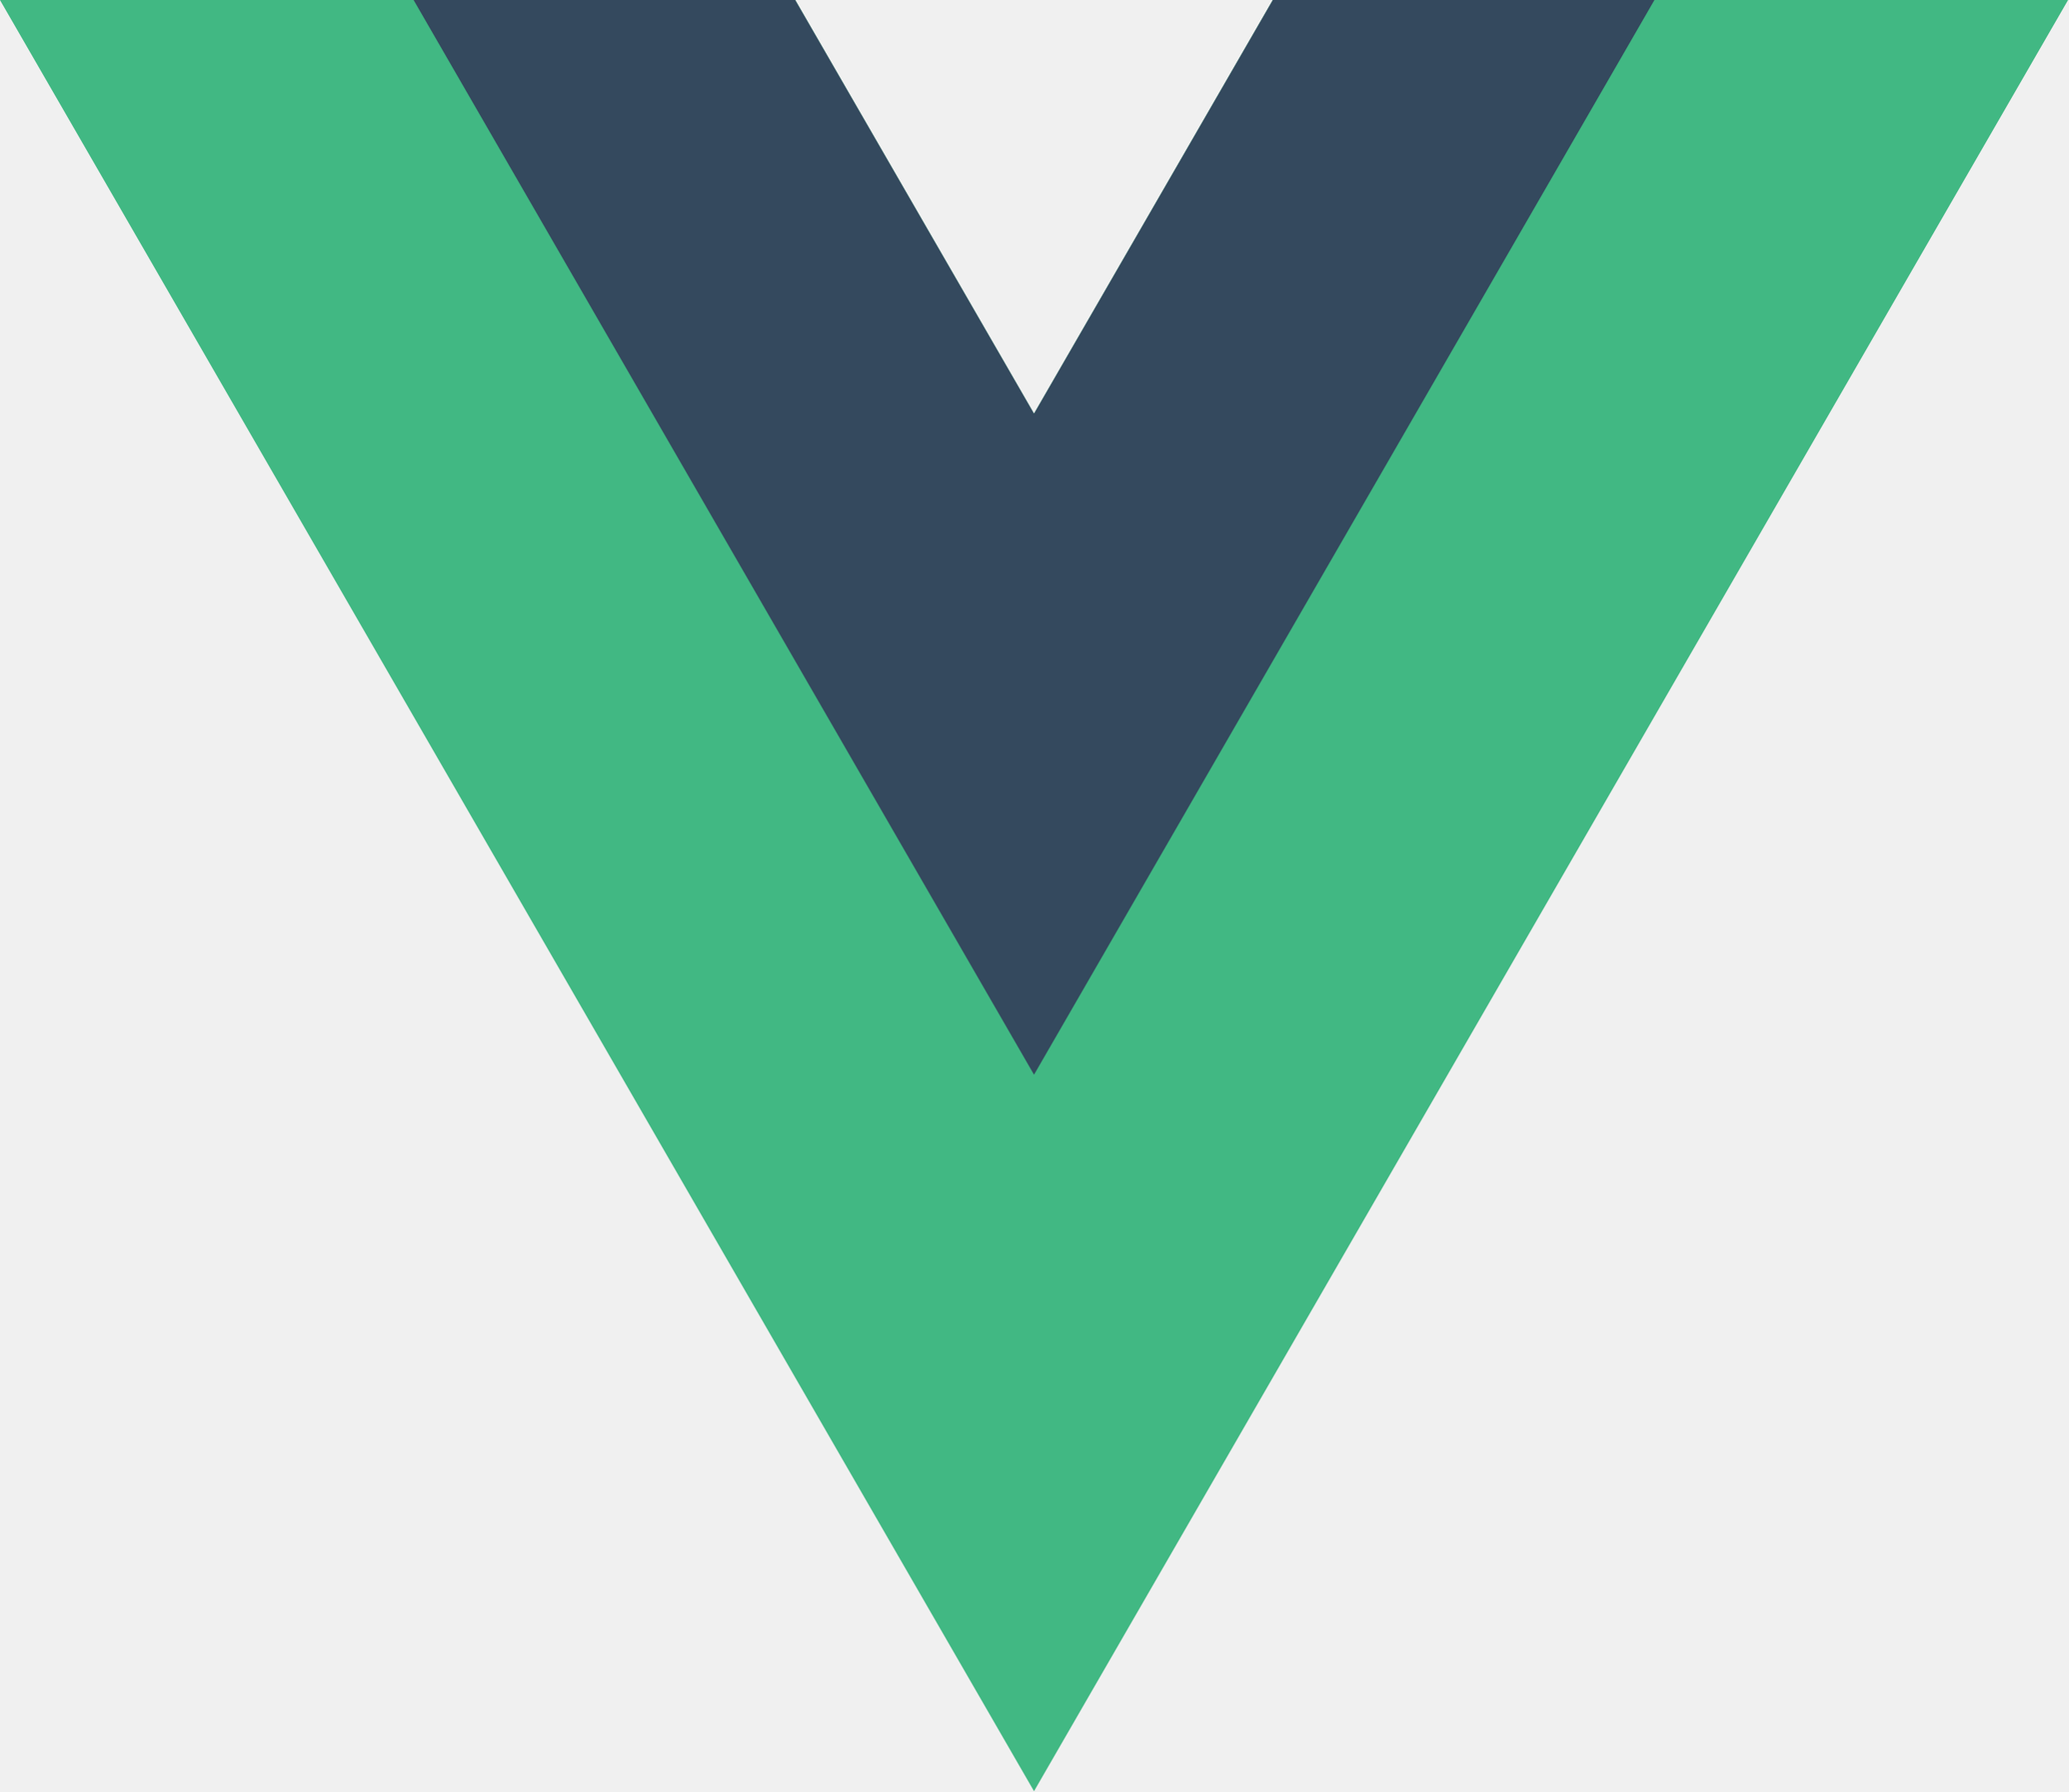
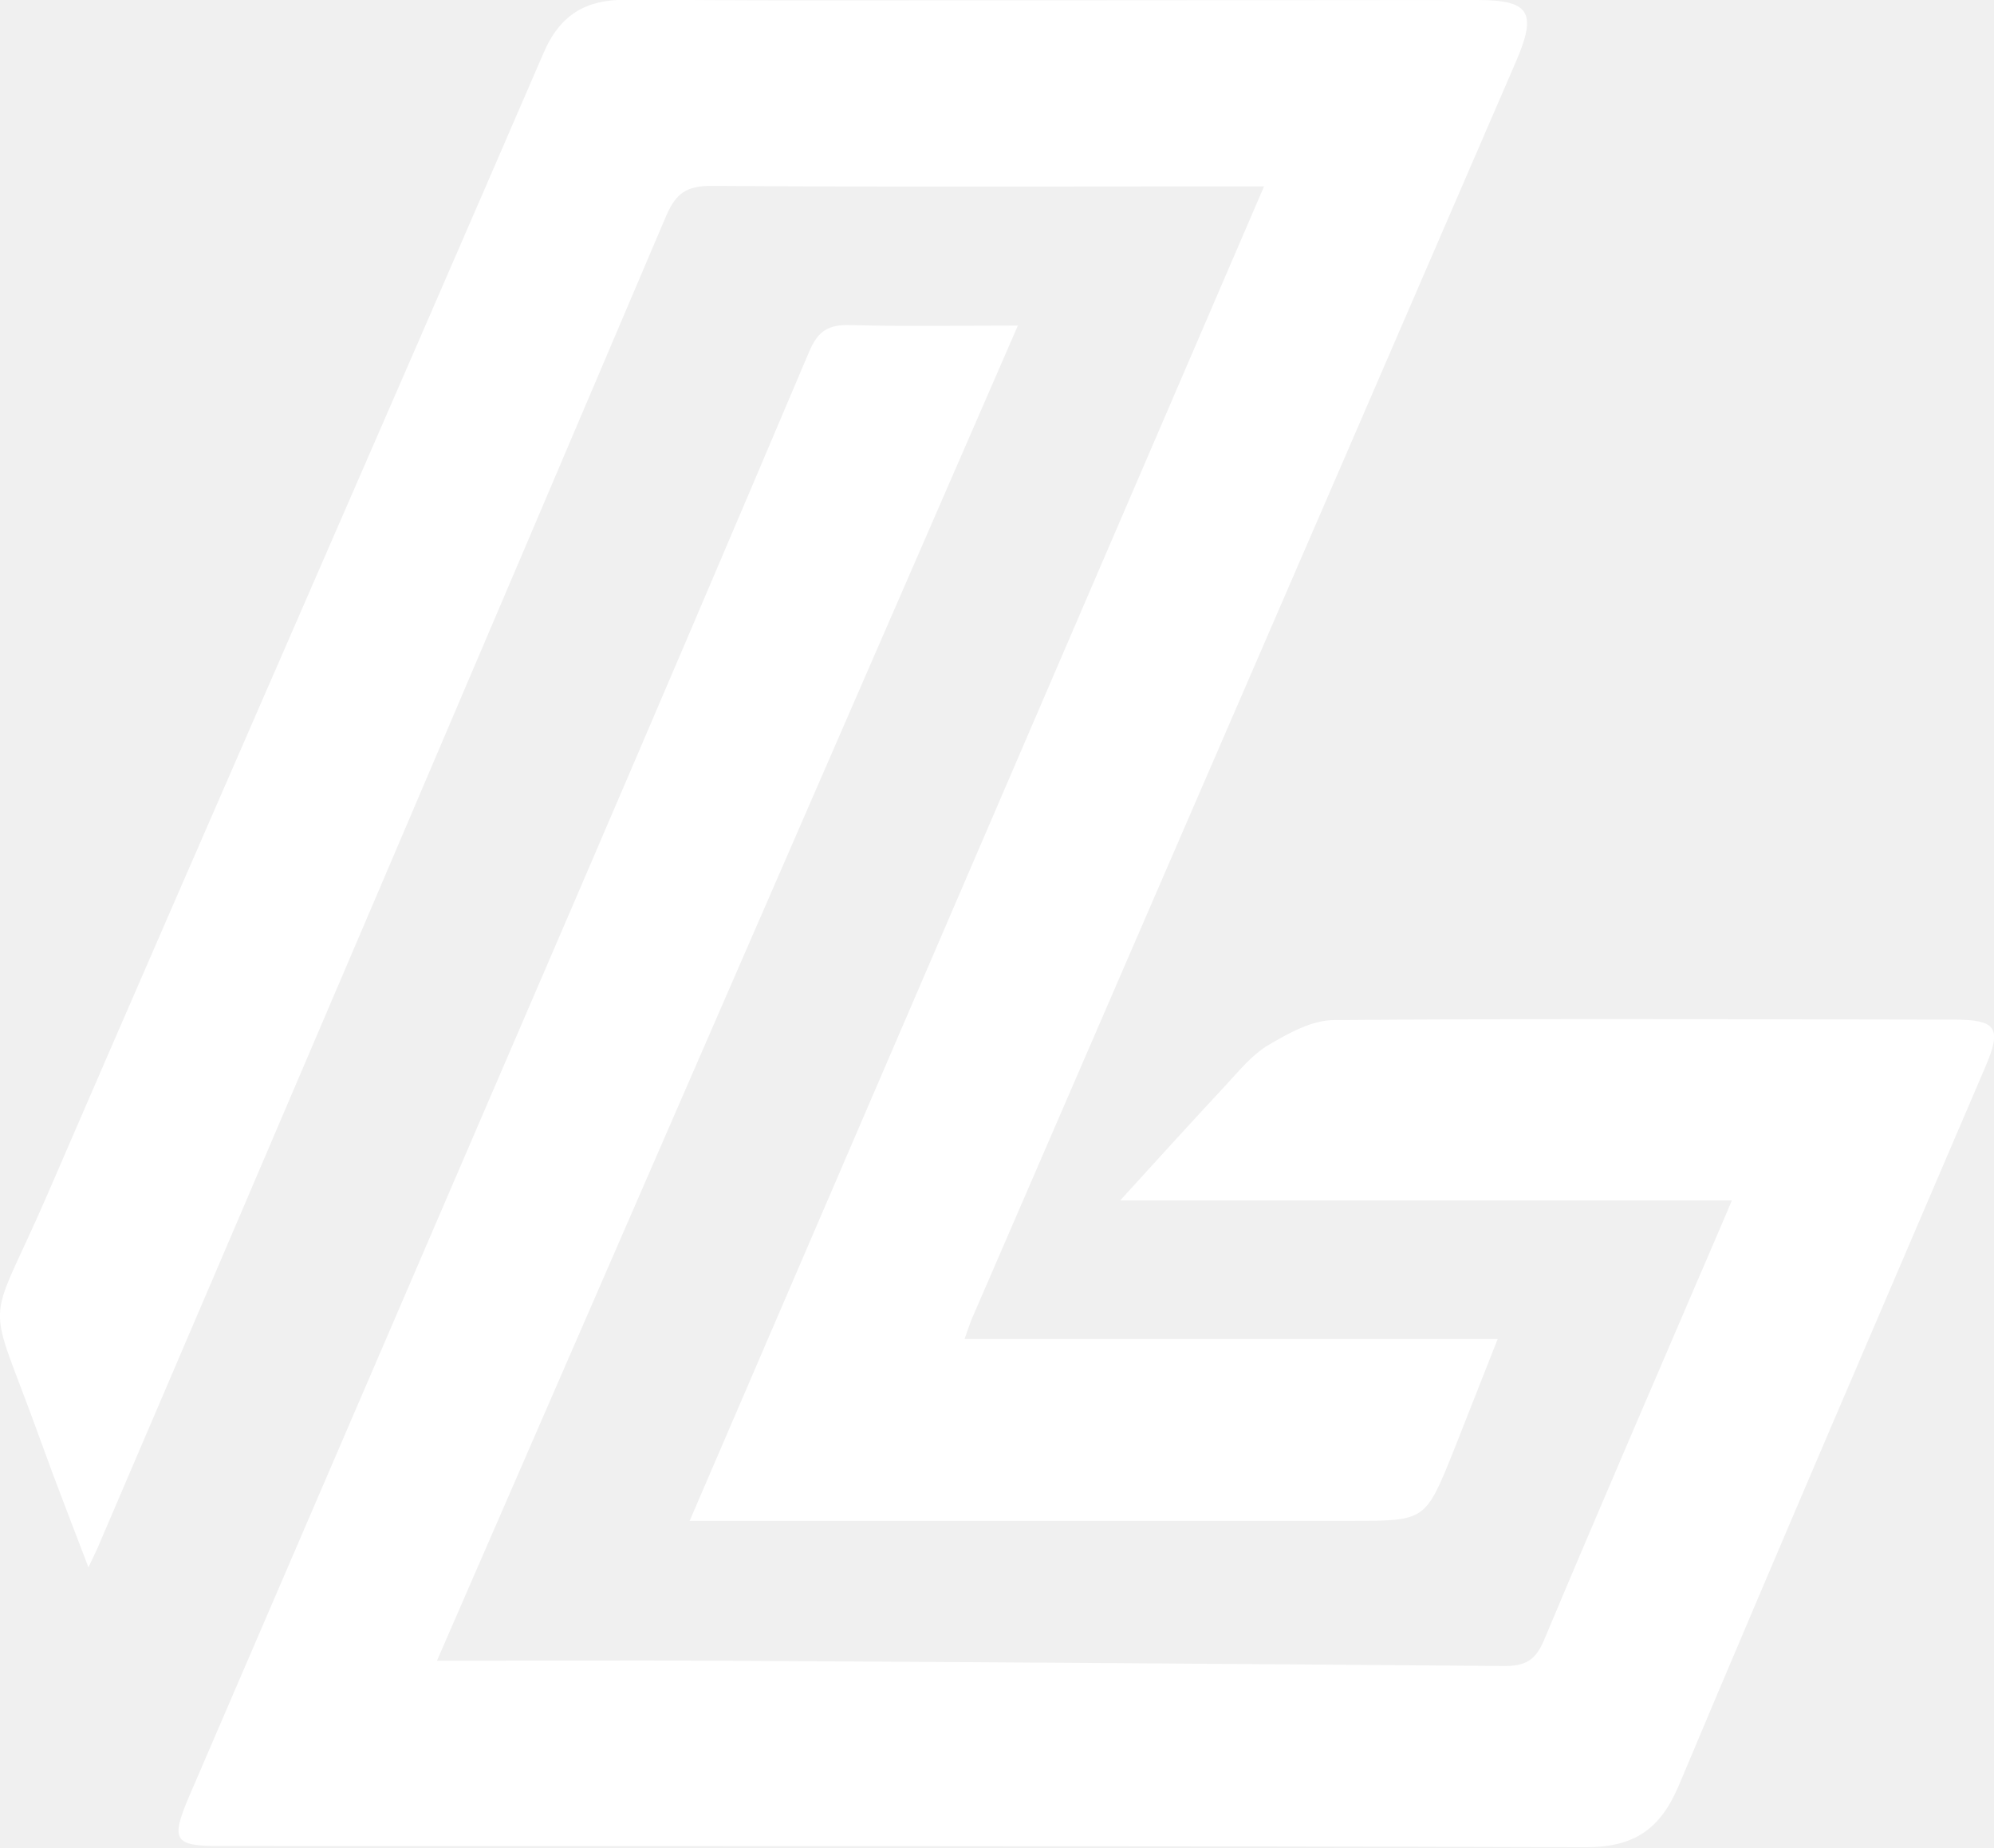
- <svg xmlns="http://www.w3.org/2000/svg" viewBox="0 0 261.76 226.69">
-   <path d="M161.096.001l-30.225 52.351L100.647.001H-.005l130.877 226.688L261.749.001z" fill="#41b883" />
-   <path d="M161.096.001l-30.225 52.351L100.647.001H52.346l78.526 136.01L209.398.001z" fill="#34495e" />
+ <svg xmlns="http://www.w3.org/2000/svg" width="68" height="63" viewBox="0 0 68 63" fill="none">
+   <g clip-path="url(#clip0_137_7774)">
+     <path d="M14.901 56.636C18.217 56.636 21.377 56.62 24.555 56.636C33.474 56.684 42.392 56.745 51.311 56.816C52.012 56.816 52.359 56.624 52.645 55.956C54.654 51.173 56.716 46.413 58.761 41.645C58.847 41.453 58.931 41.244 59.061 40.937H38.202C39.369 39.659 40.575 38.324 41.8 37.01C42.255 36.52 42.697 35.97 43.255 35.64C43.937 35.237 44.734 34.793 45.484 34.788C52.532 34.73 59.581 34.763 66.629 34.772C68.094 34.772 68.273 35.06 67.705 36.384C64.212 44.546 60.697 52.693 57.253 60.886C56.618 62.388 55.729 62.996 54.075 62.996C38.554 62.944 23.025 62.962 7.508 62.956C5.925 62.956 5.808 62.764 6.464 61.229C10.872 50.996 15.278 40.763 19.682 30.53C22.335 24.36 24.972 18.181 27.593 11.996C27.898 11.27 28.262 11.067 28.997 11.086C30.833 11.138 32.674 11.103 34.712 11.103L14.901 56.636Z" fill="white" />
+     <path d="M32.894 45.663H51.075C50.538 47.019 50.046 48.276 49.551 49.529C48.608 51.87 48.599 51.866 46.088 51.866H24.753H23.518L43.107 6.356H41.964C36.058 6.356 30.153 6.381 24.248 6.339C23.417 6.339 23.052 6.592 22.724 7.348C16.283 22.498 9.821 37.637 3.338 52.766C3.265 52.934 3.181 53.099 3.016 53.451C2.433 51.916 1.892 50.54 1.395 49.157C-0.499 43.88 -0.51 45.649 1.627 40.714C7.237 27.74 12.925 14.799 18.529 1.823C19.101 0.48 19.996 -0.006 21.311 -0.008C23.088 -0.008 24.865 0.013 26.644 0.013C34.55 0.013 42.454 0.009 50.357 -0C52.164 -0 52.433 0.405 51.69 2.12C47.598 11.585 43.502 21.051 39.4 30.517C37.312 35.336 35.226 40.156 33.142 44.976C33.068 45.154 33.014 45.333 32.894 45.663Z" fill="white" />
+   </g>
+   <defs>
+     <clipPath id="clip0_137_7774">
+       <rect width="68" height="63" fill="white" />
+     </clipPath>
+   </defs>
</svg>
